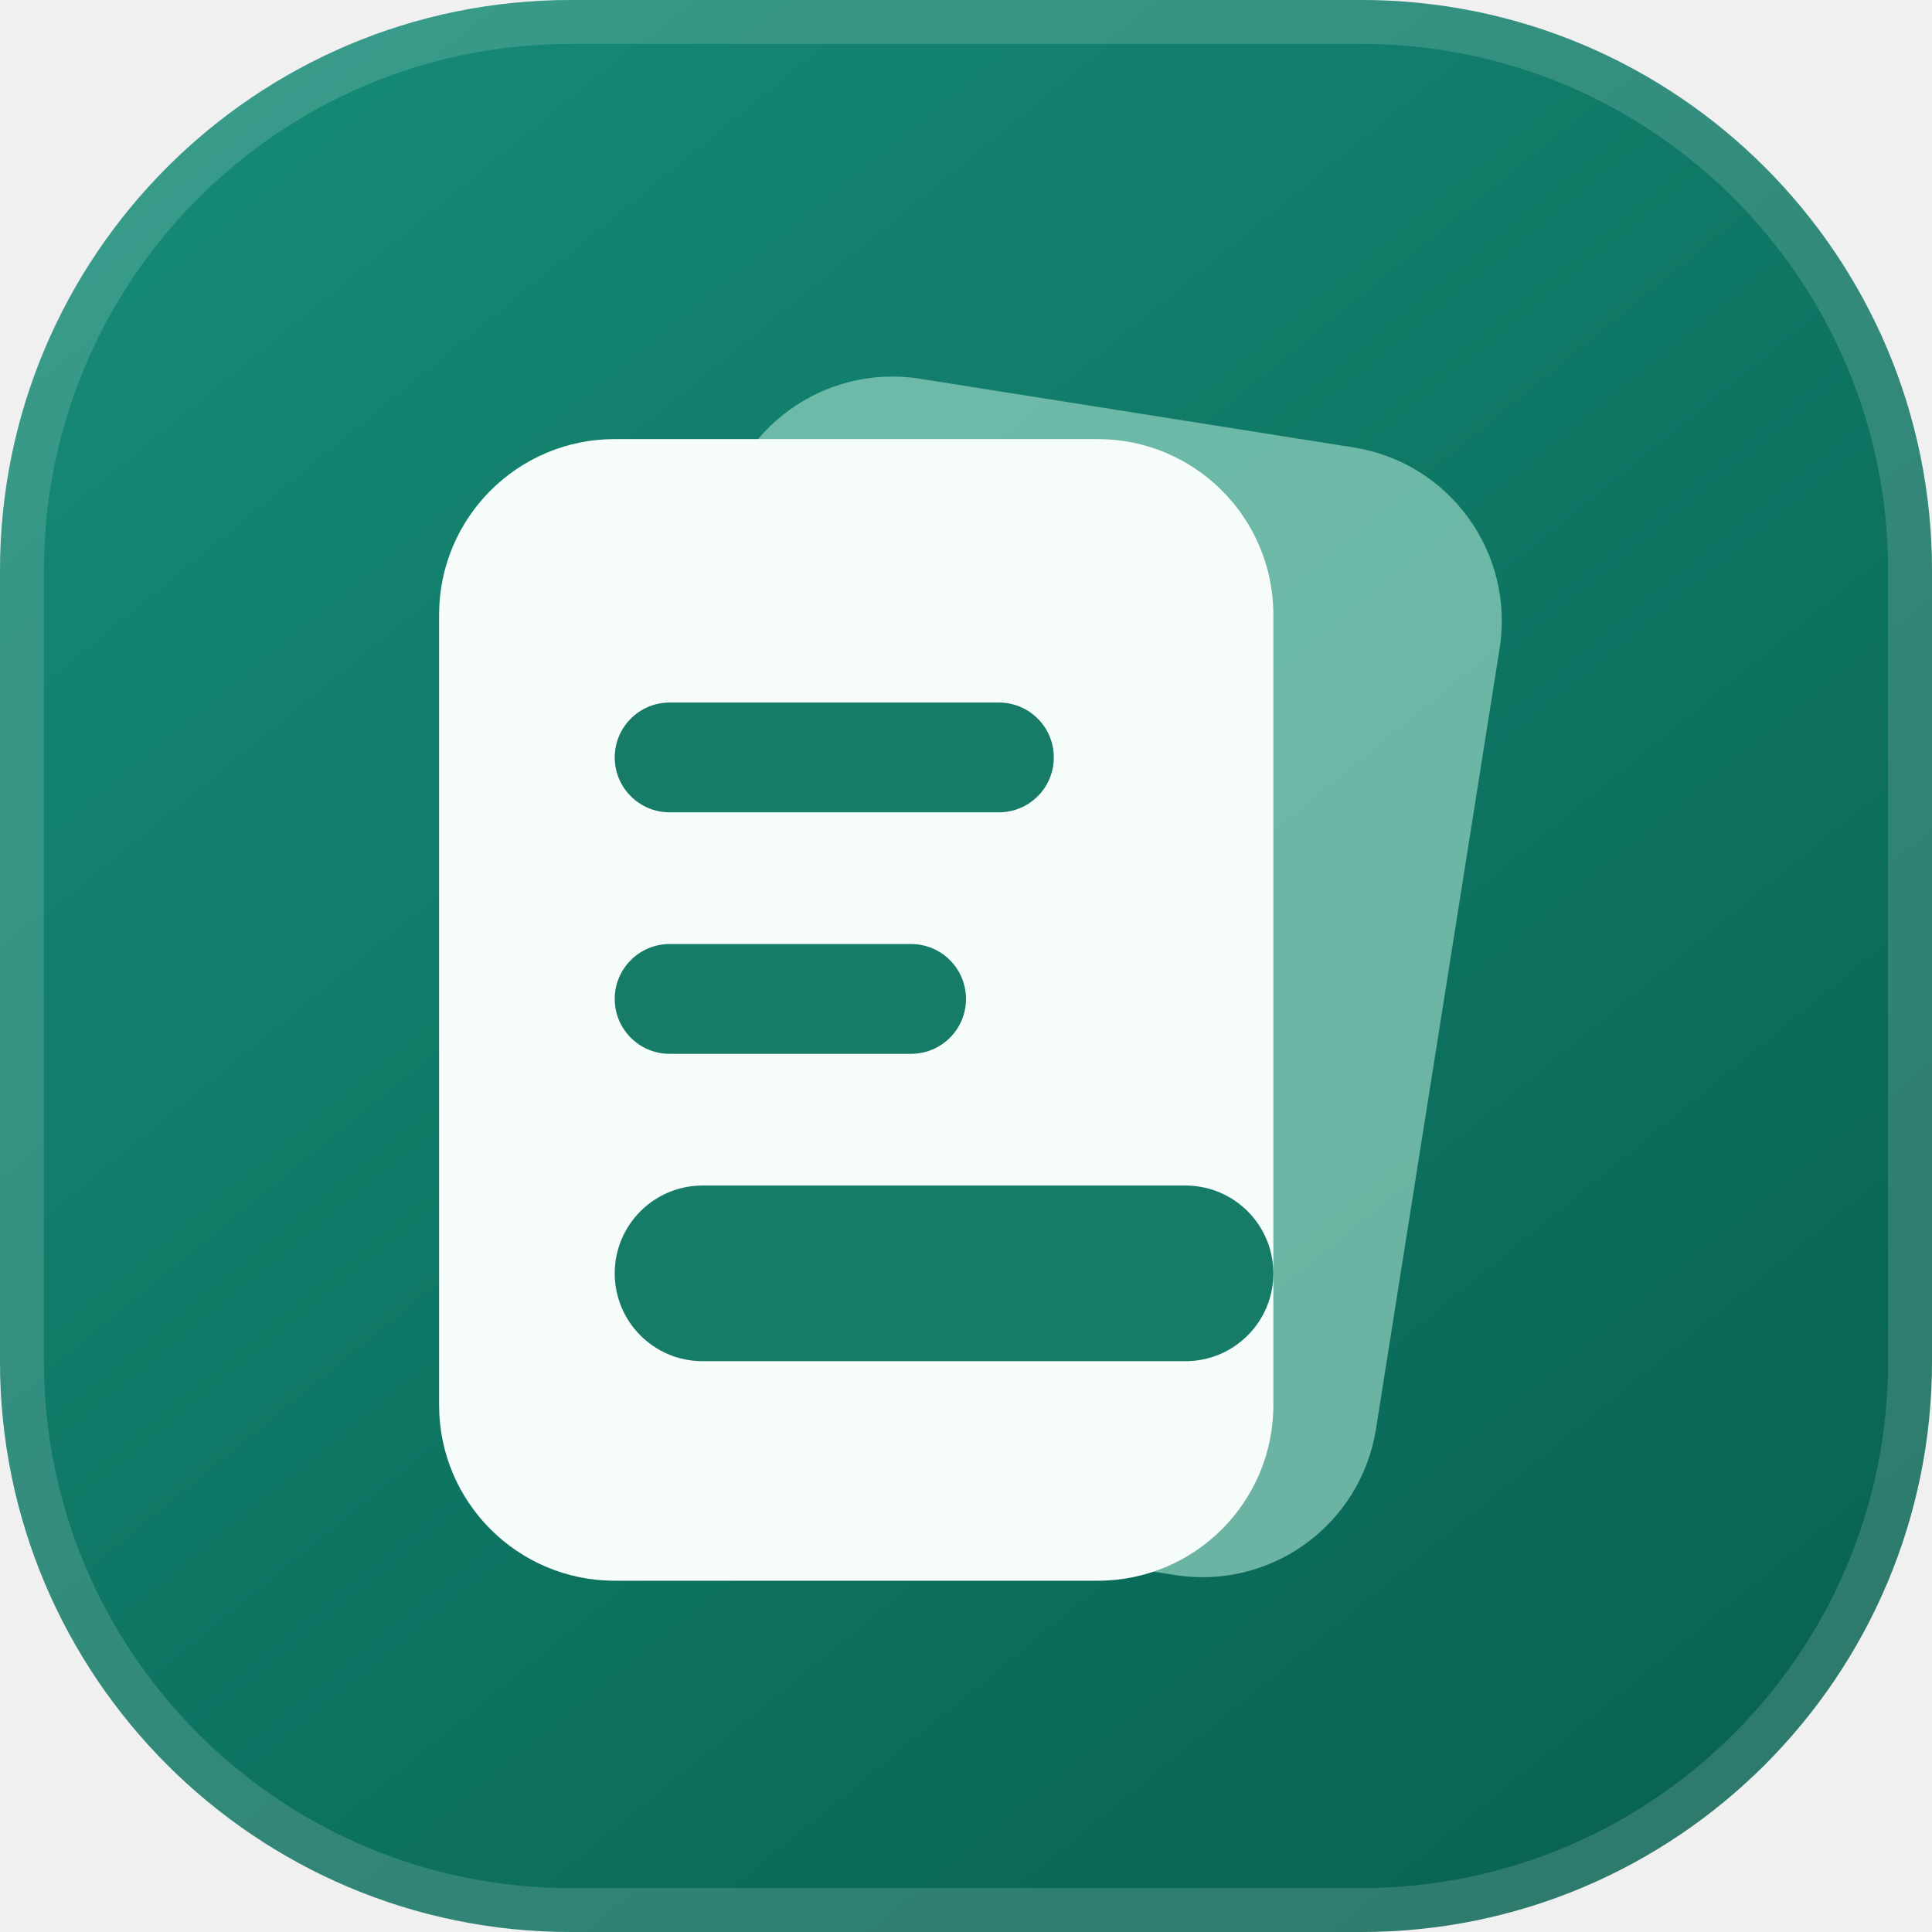
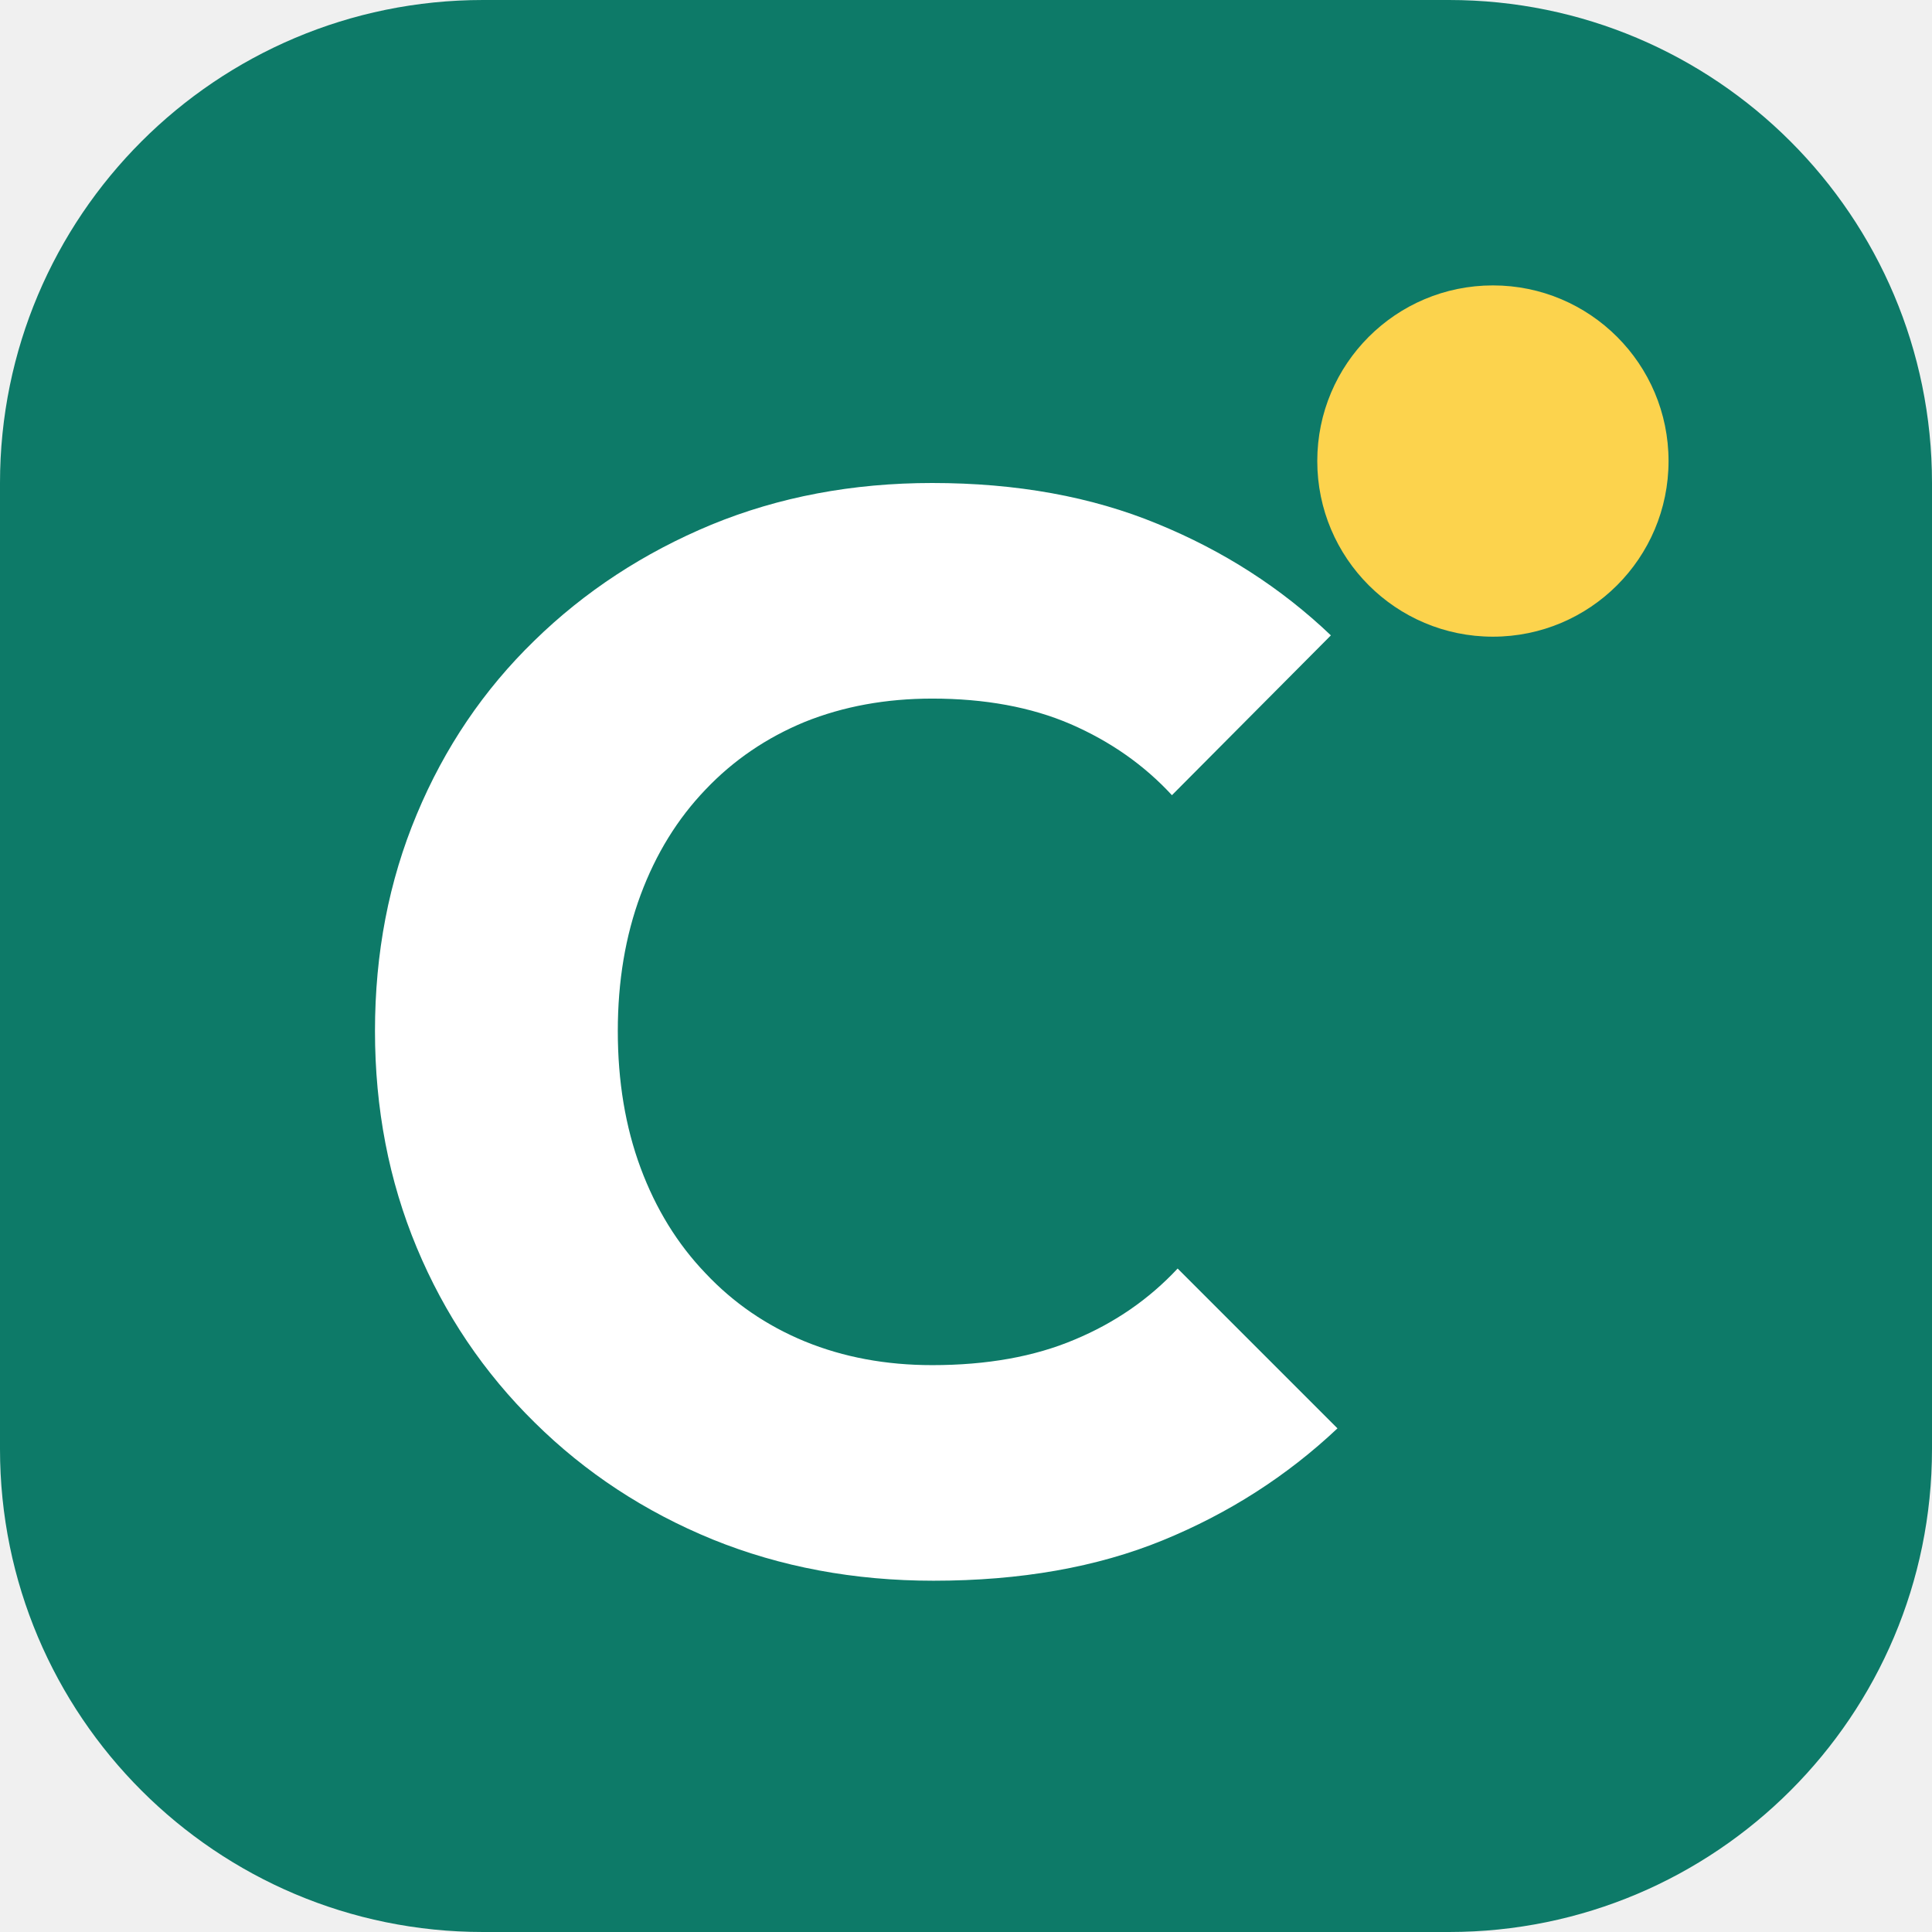
<svg xmlns="http://www.w3.org/2000/svg" viewBox="0 0 44 44" fill="none">
-   <defs>
-     <linearGradient id="tile" x1="4" y1="0" x2="40" y2="44" gradientUnits="userSpaceOnUse">
-       <stop stop-color="#168b77" />
-       <stop offset="1" stop-color="#086151" />
-     </linearGradient>
-   </defs>
-   <rect width="44" height="44" rx="13" fill="url(#tile)" />
-   <rect x=".5" y=".5" width="43" height="43" rx="12.5" stroke="white" stroke-opacity=".15" />
-   <rect x="17" y="8" width="18" height="26" rx="4" transform="rotate(9 17 8)" fill="#9edbc9" fill-opacity=".65" />
-   <rect x="10" y="10" width="19" height="26" rx="4" fill="#f6fcf9" />
-   <rect x="14" y="16" width="10" height="2.5" rx="1.25" fill="#167b67" />
-   <rect x="14" y="21.5" width="8" height="2.5" rx="1.25" fill="#167b67" />
-   <rect x="14" y="27" width="15" height="4" rx="2" fill="#167b67" />
+   <rect width="44" height="44" rx="11" fill="#0d7a68" />
+   <path fill="#fff" d="M21.26 36Q18.55 36 16.23 35.06Q13.91 34.11 12.18 32.4Q10.44 30.69 9.49 28.41Q8.54 26.13 8.54 23.48Q8.54 20.82 9.49 18.55Q10.44 16.27 12.17 14.59Q13.89 12.91 16.2 11.95Q18.51 11 21.23 11Q24.11 11 26.36 11.93Q28.61 12.85 30.31 14.47L26.69 18.11Q25.74 17.08 24.38 16.49Q23.03 15.91 21.23 15.91Q19.65 15.91 18.33 16.44Q17.02 16.98 16.07 17.98Q15.11 18.98 14.59 20.38Q14.07 21.78 14.07 23.48Q14.07 25.2 14.59 26.6Q15.11 28 16.07 29Q17.02 30.01 18.33 30.55Q19.65 31.09 21.23 31.09Q23.1 31.09 24.47 30.51Q25.84 29.94 26.82 28.89L30.46 32.53Q28.73 34.16 26.48 35.08Q24.23 36 21.26 36Z" />
+   <circle cx="34" cy="10.5" r="4" fill="#fcd34d" />
</svg>
